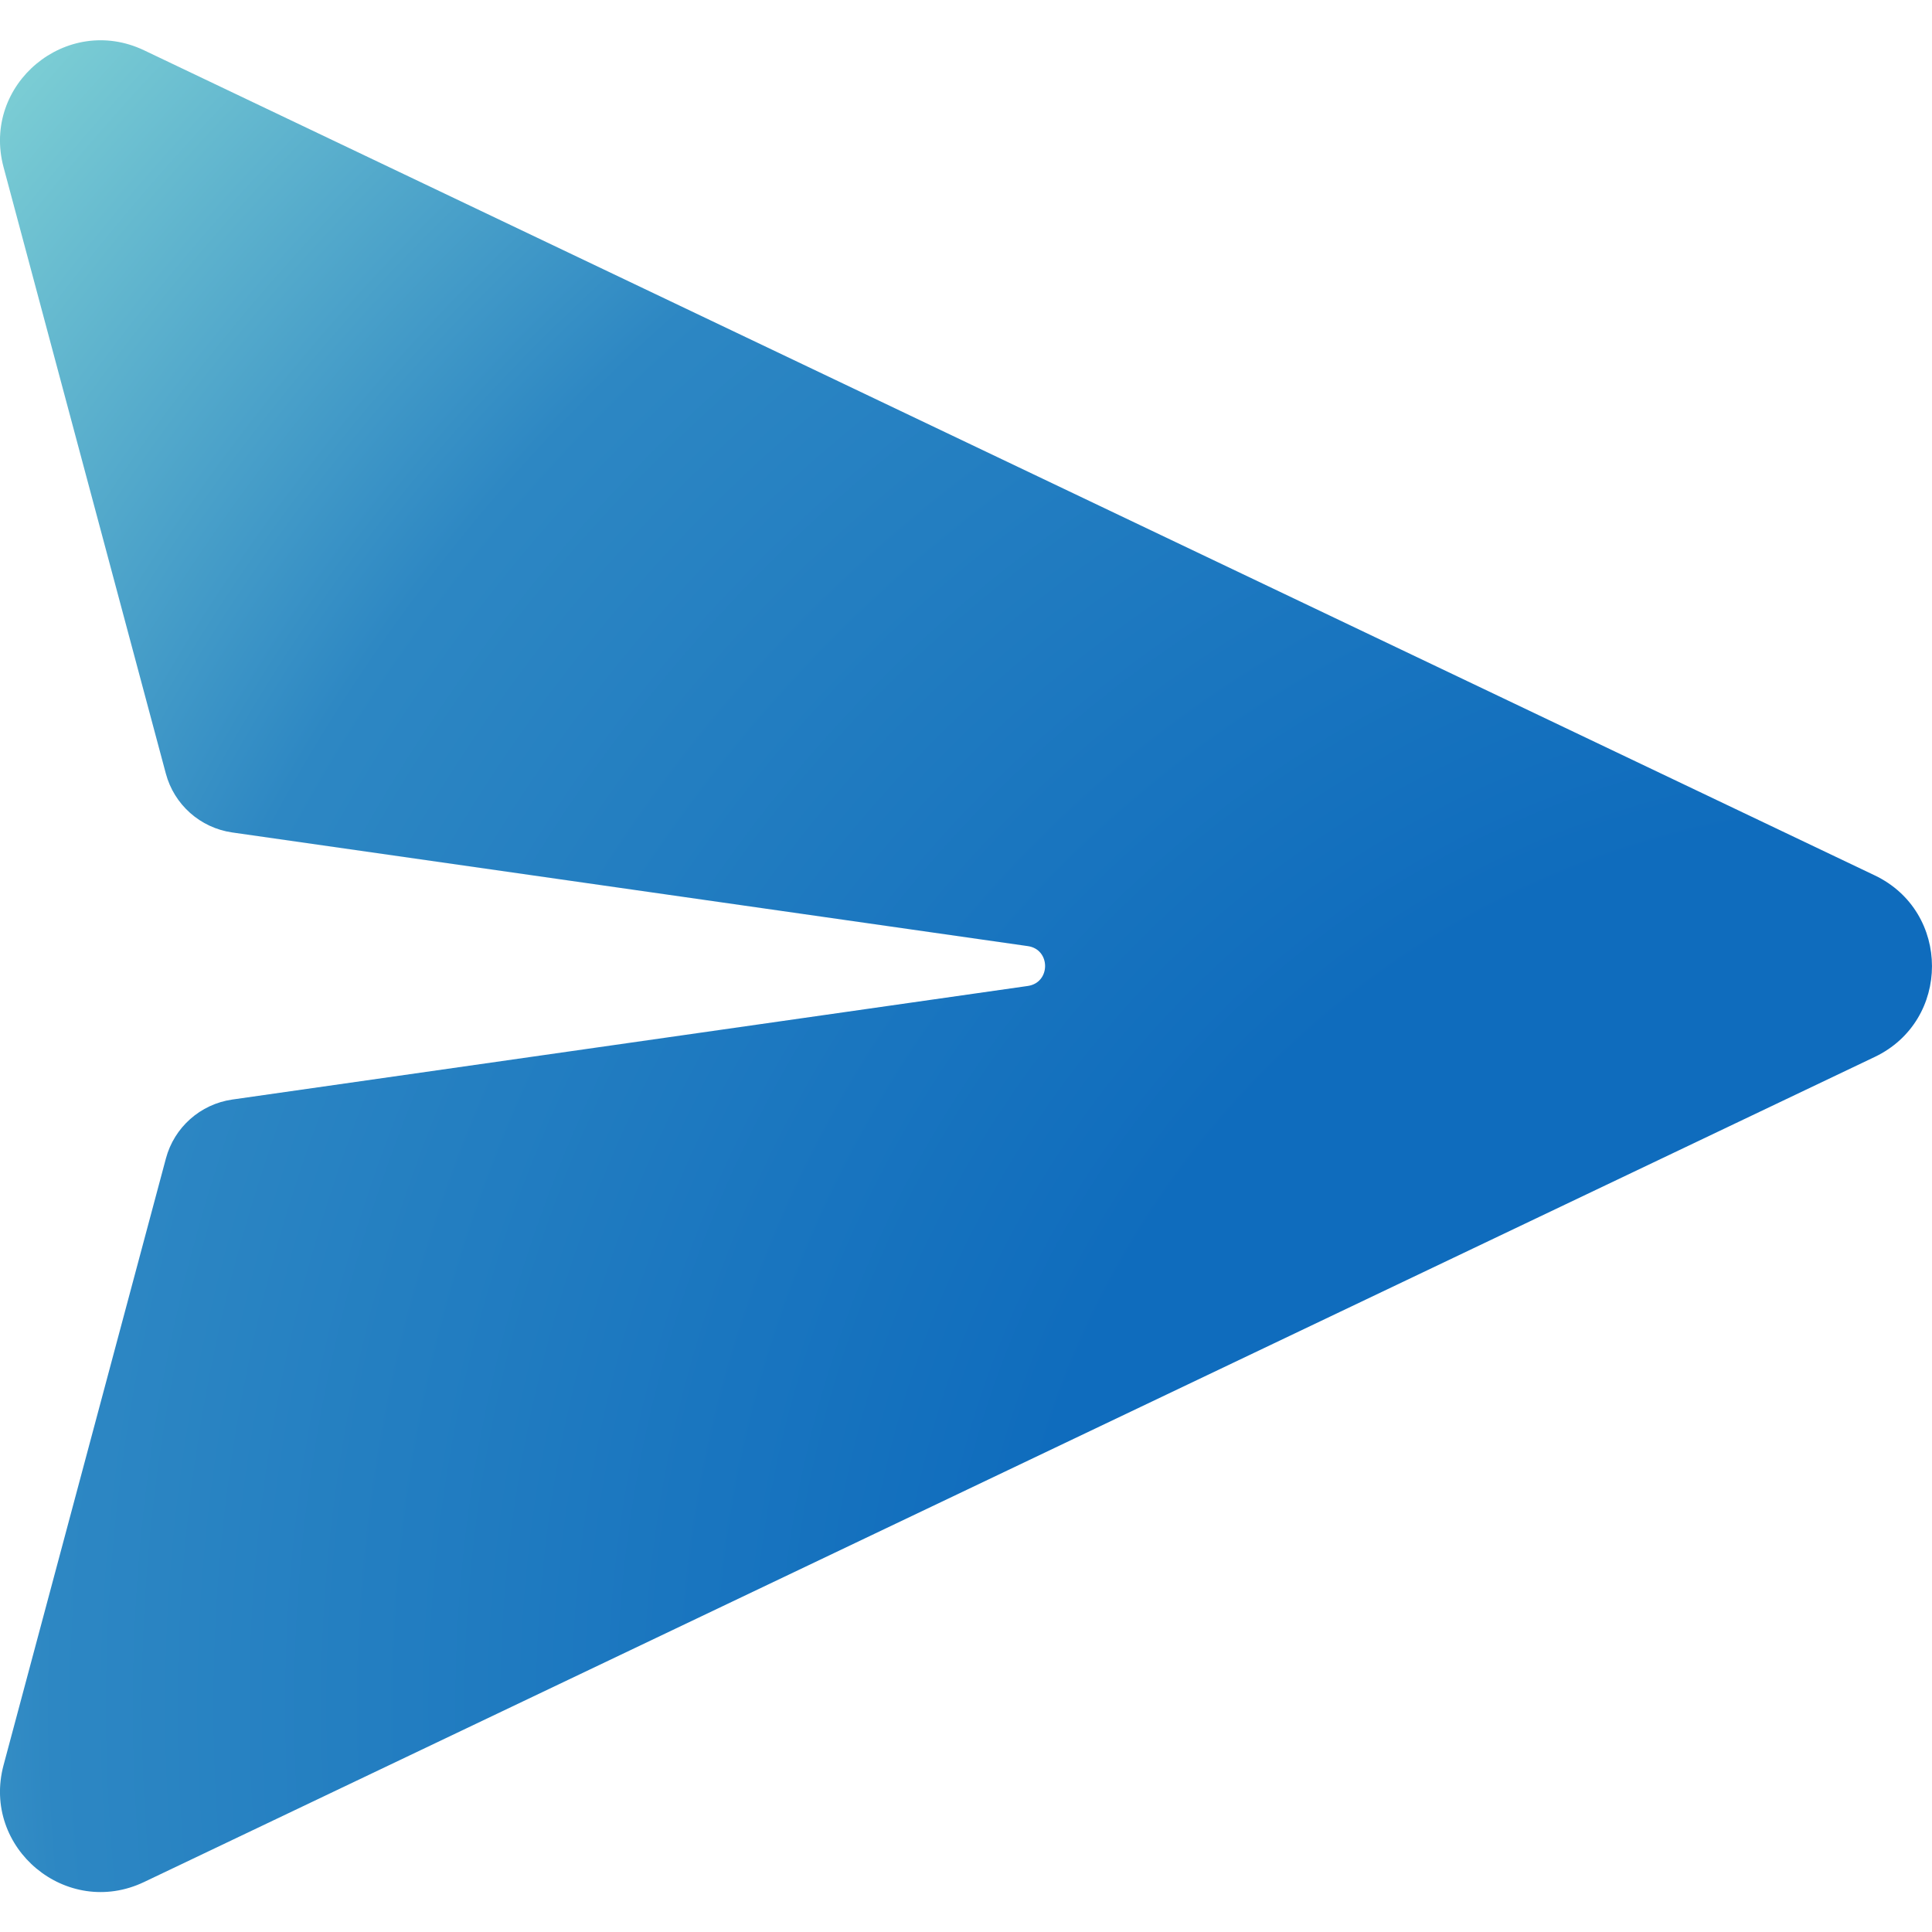
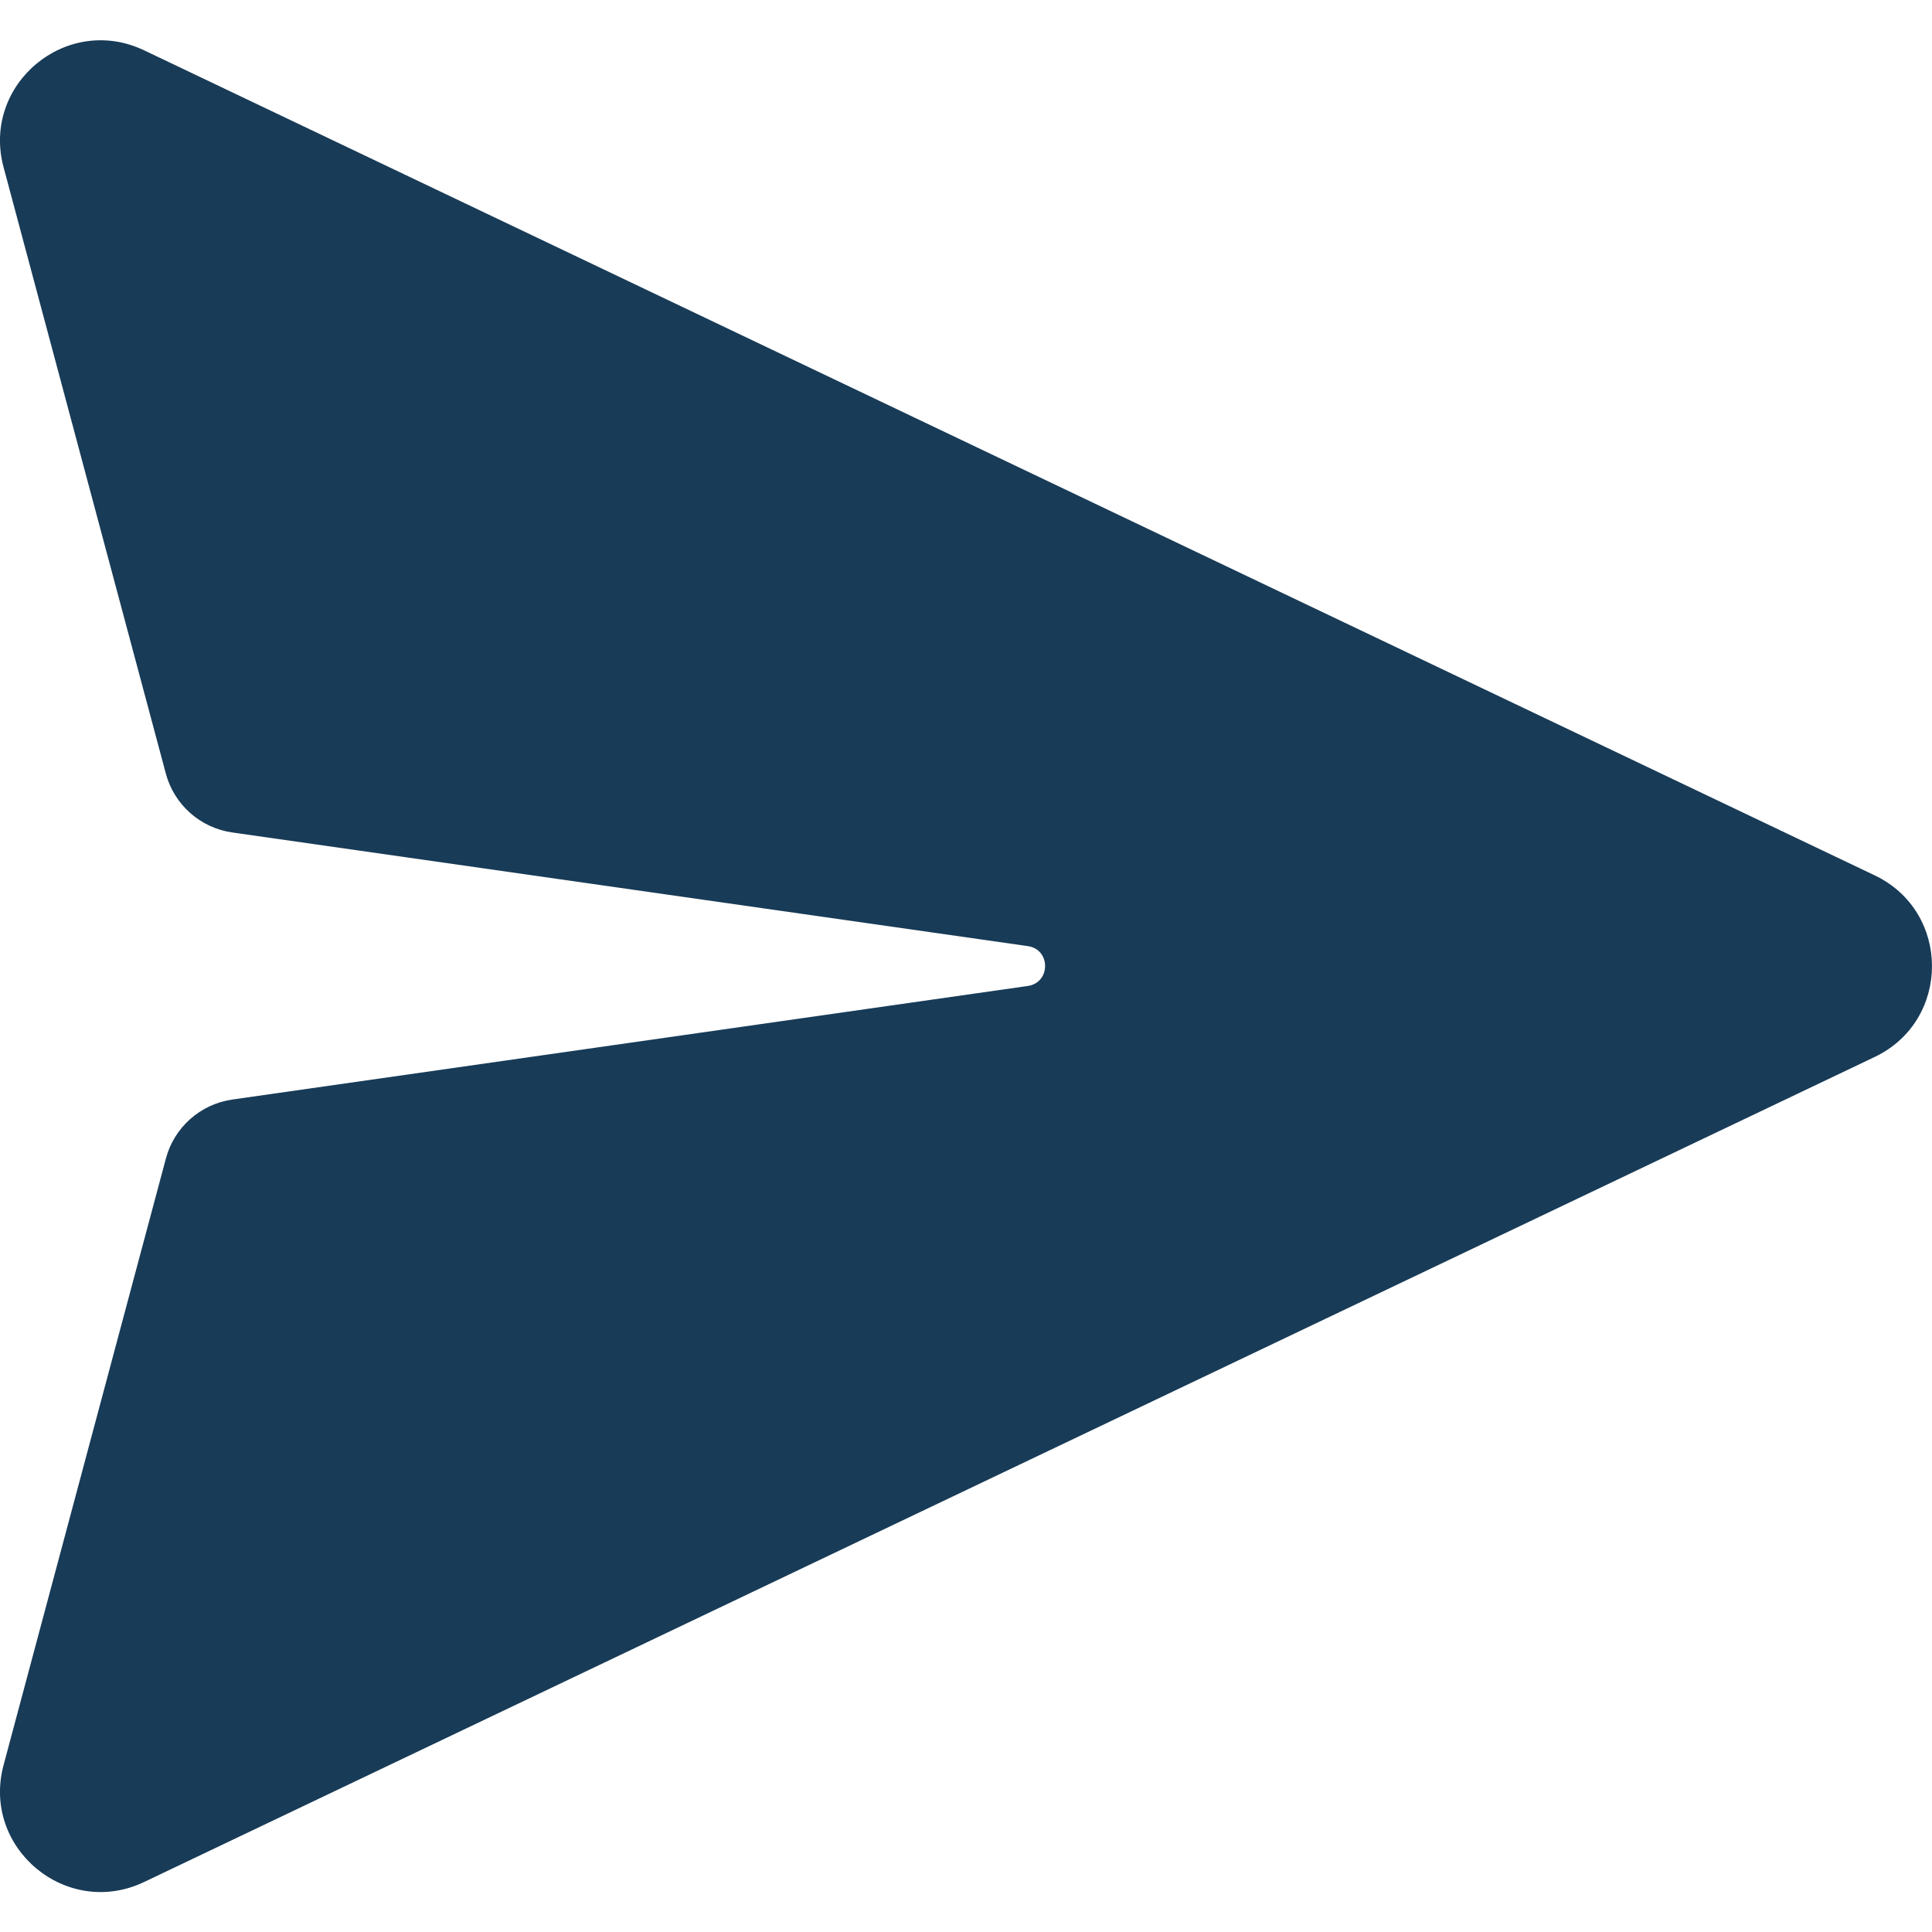
<svg xmlns="http://www.w3.org/2000/svg" width="24" height="24" viewBox="0 0 24 24" fill="none">
  <path d="M1.79 0.625C0.827 0.166 -0.231 1.046 0.044 2.076L2.06 9.609C2.163 9.996 2.488 10.284 2.884 10.341L12.768 11.753C13.054 11.793 13.054 12.207 12.768 12.248L2.885 13.659C2.489 13.716 2.164 14.004 2.061 14.391L0.044 21.928C-0.231 22.958 0.827 23.838 1.79 23.379L23.288 13.13C24.237 12.678 24.237 11.326 23.288 10.874L1.79 0.625Z" fill="url(#paint0_radial_2280_119090)" />
  <defs>
    <radialGradient id="paint0_radial_2280_119090" cx="0" cy="0" r="1" gradientUnits="userSpaceOnUse" gradientTransform="translate(24.0234 21.2469) rotate(-142.006) scale(33.4402 32.3913)">
-       <stop offset="0.336" stop-color="#0F6CBD" />
-       <stop offset="0.703" stop-color="#2D87C3" />
-       <stop offset="1" stop-color="#8DDDD8" />
+       <stop offset="0.336" stop-color="#183B57" />
+       <stop offset="0.703" stop-color="#183B57" />
+       <stop offset="1" stop-color="#183B57" />
    </radialGradient>
  </defs>
</svg>
